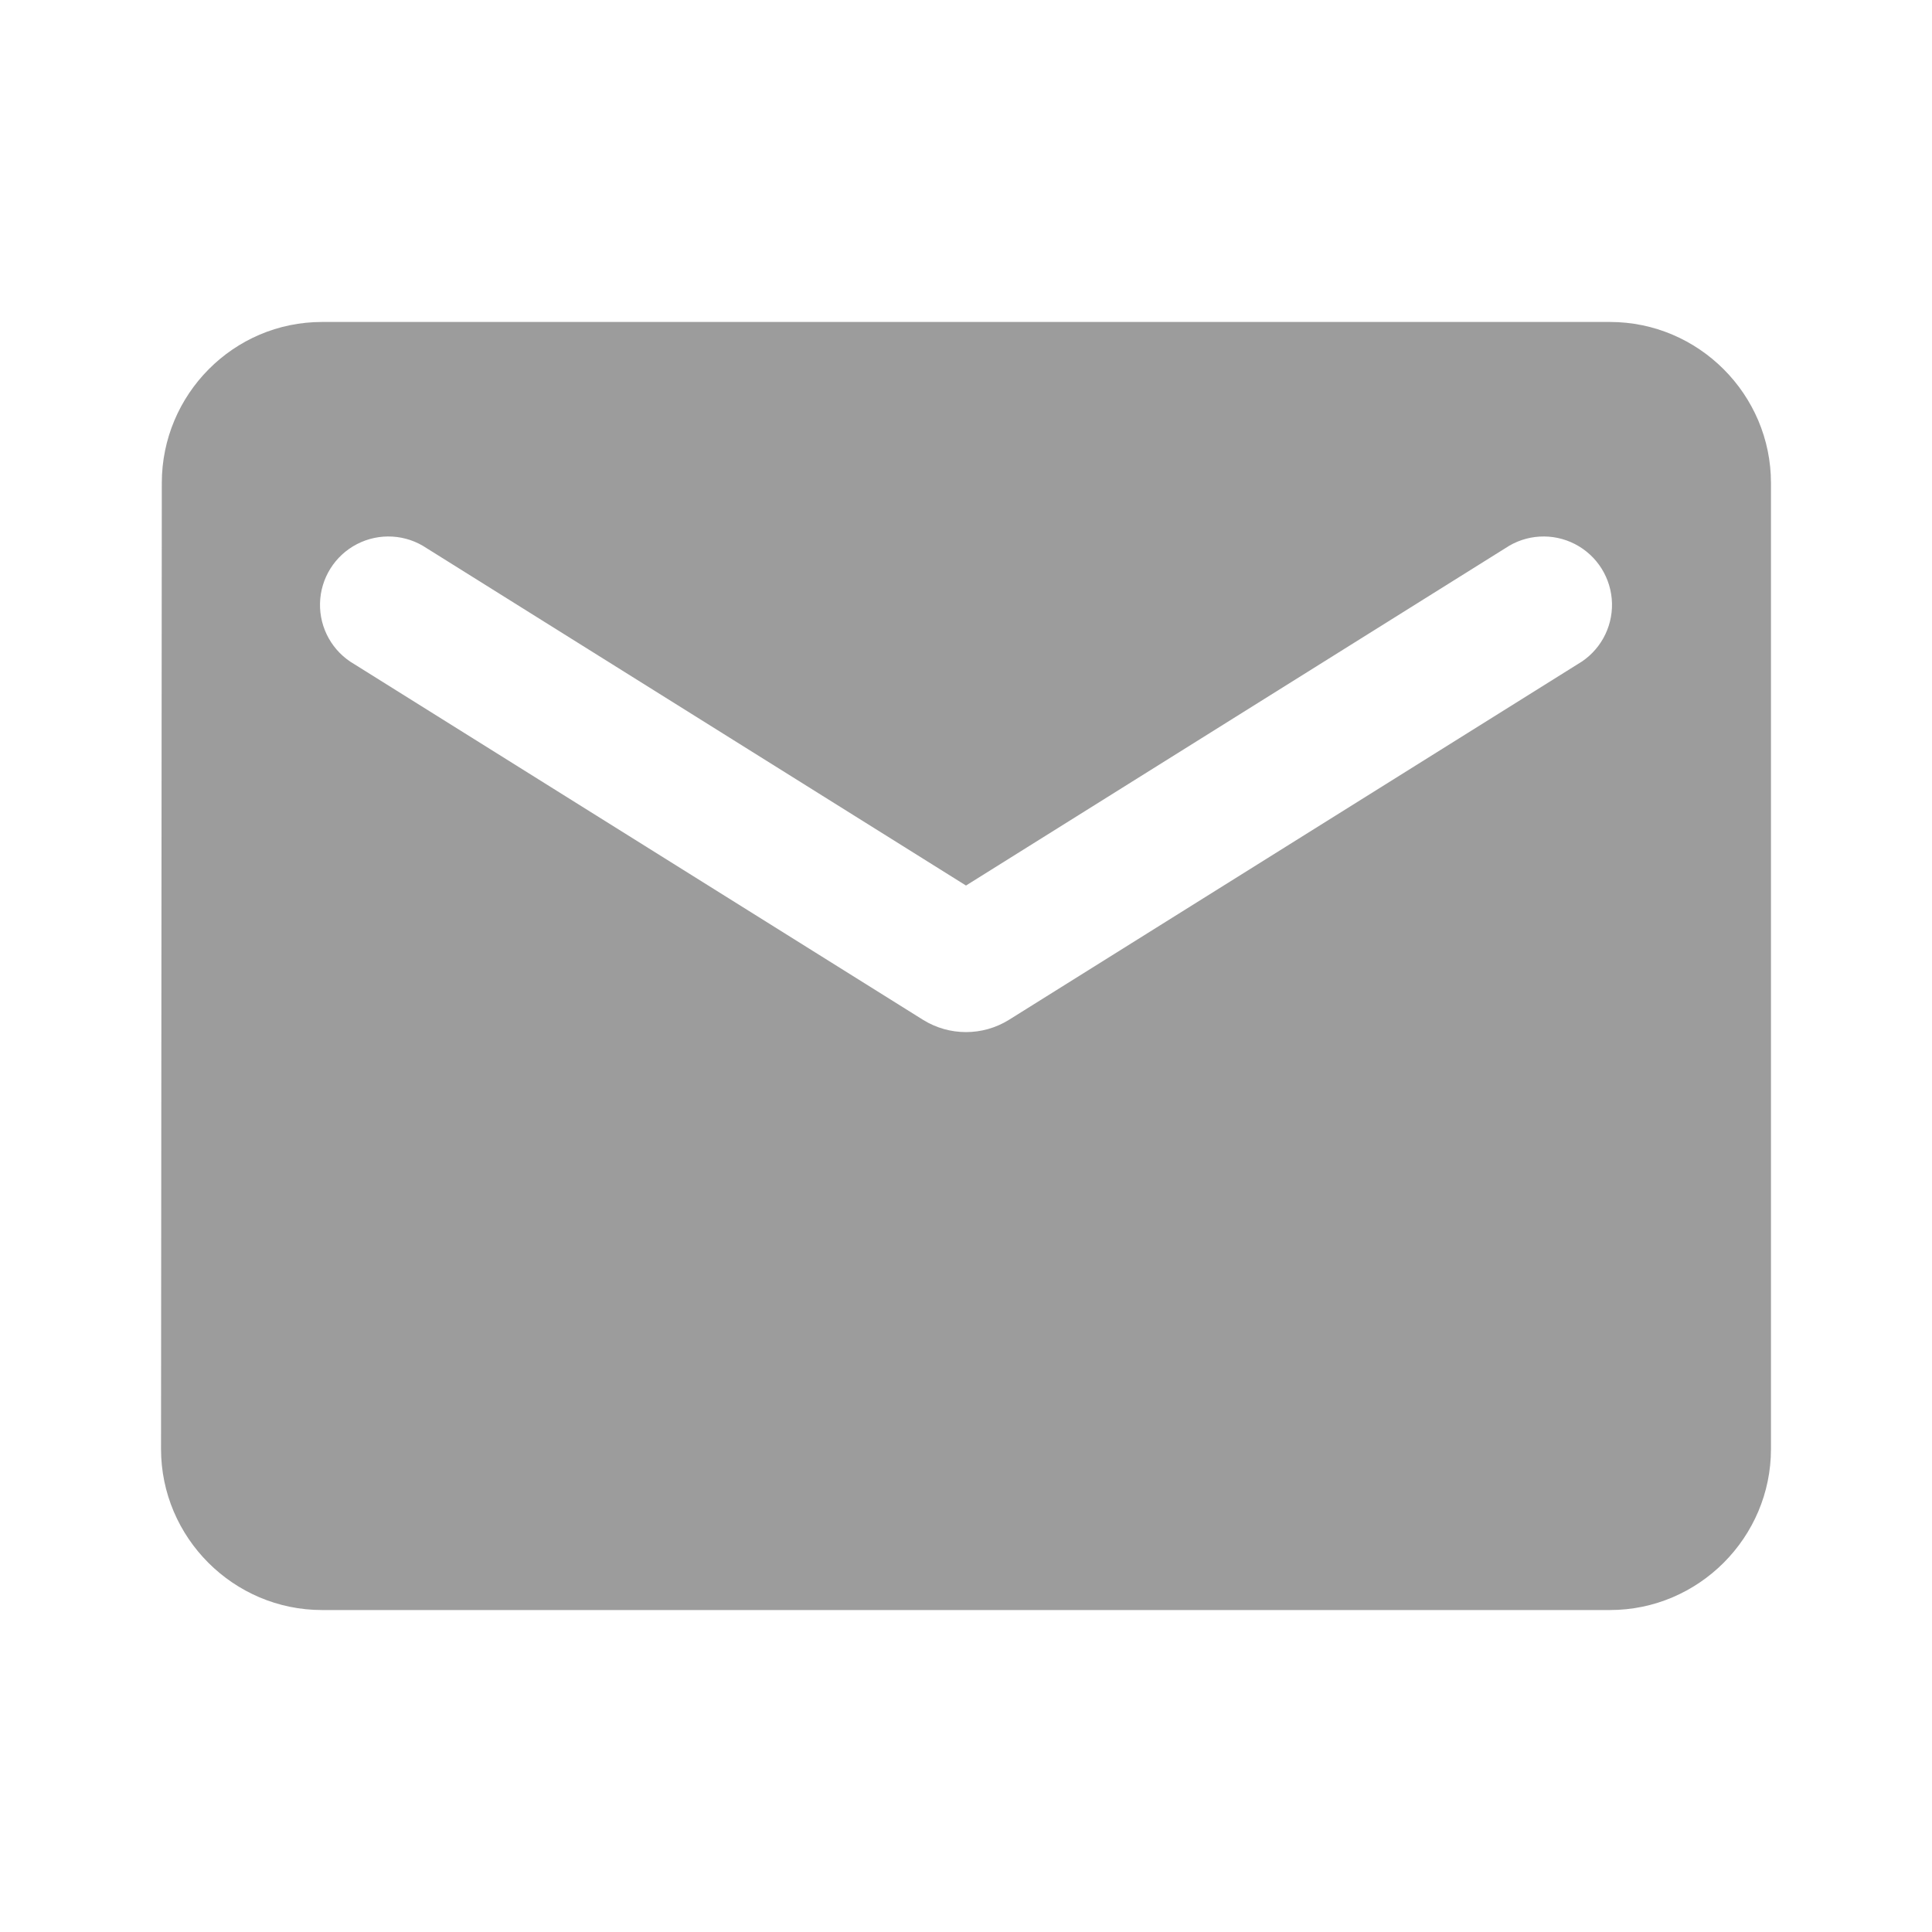
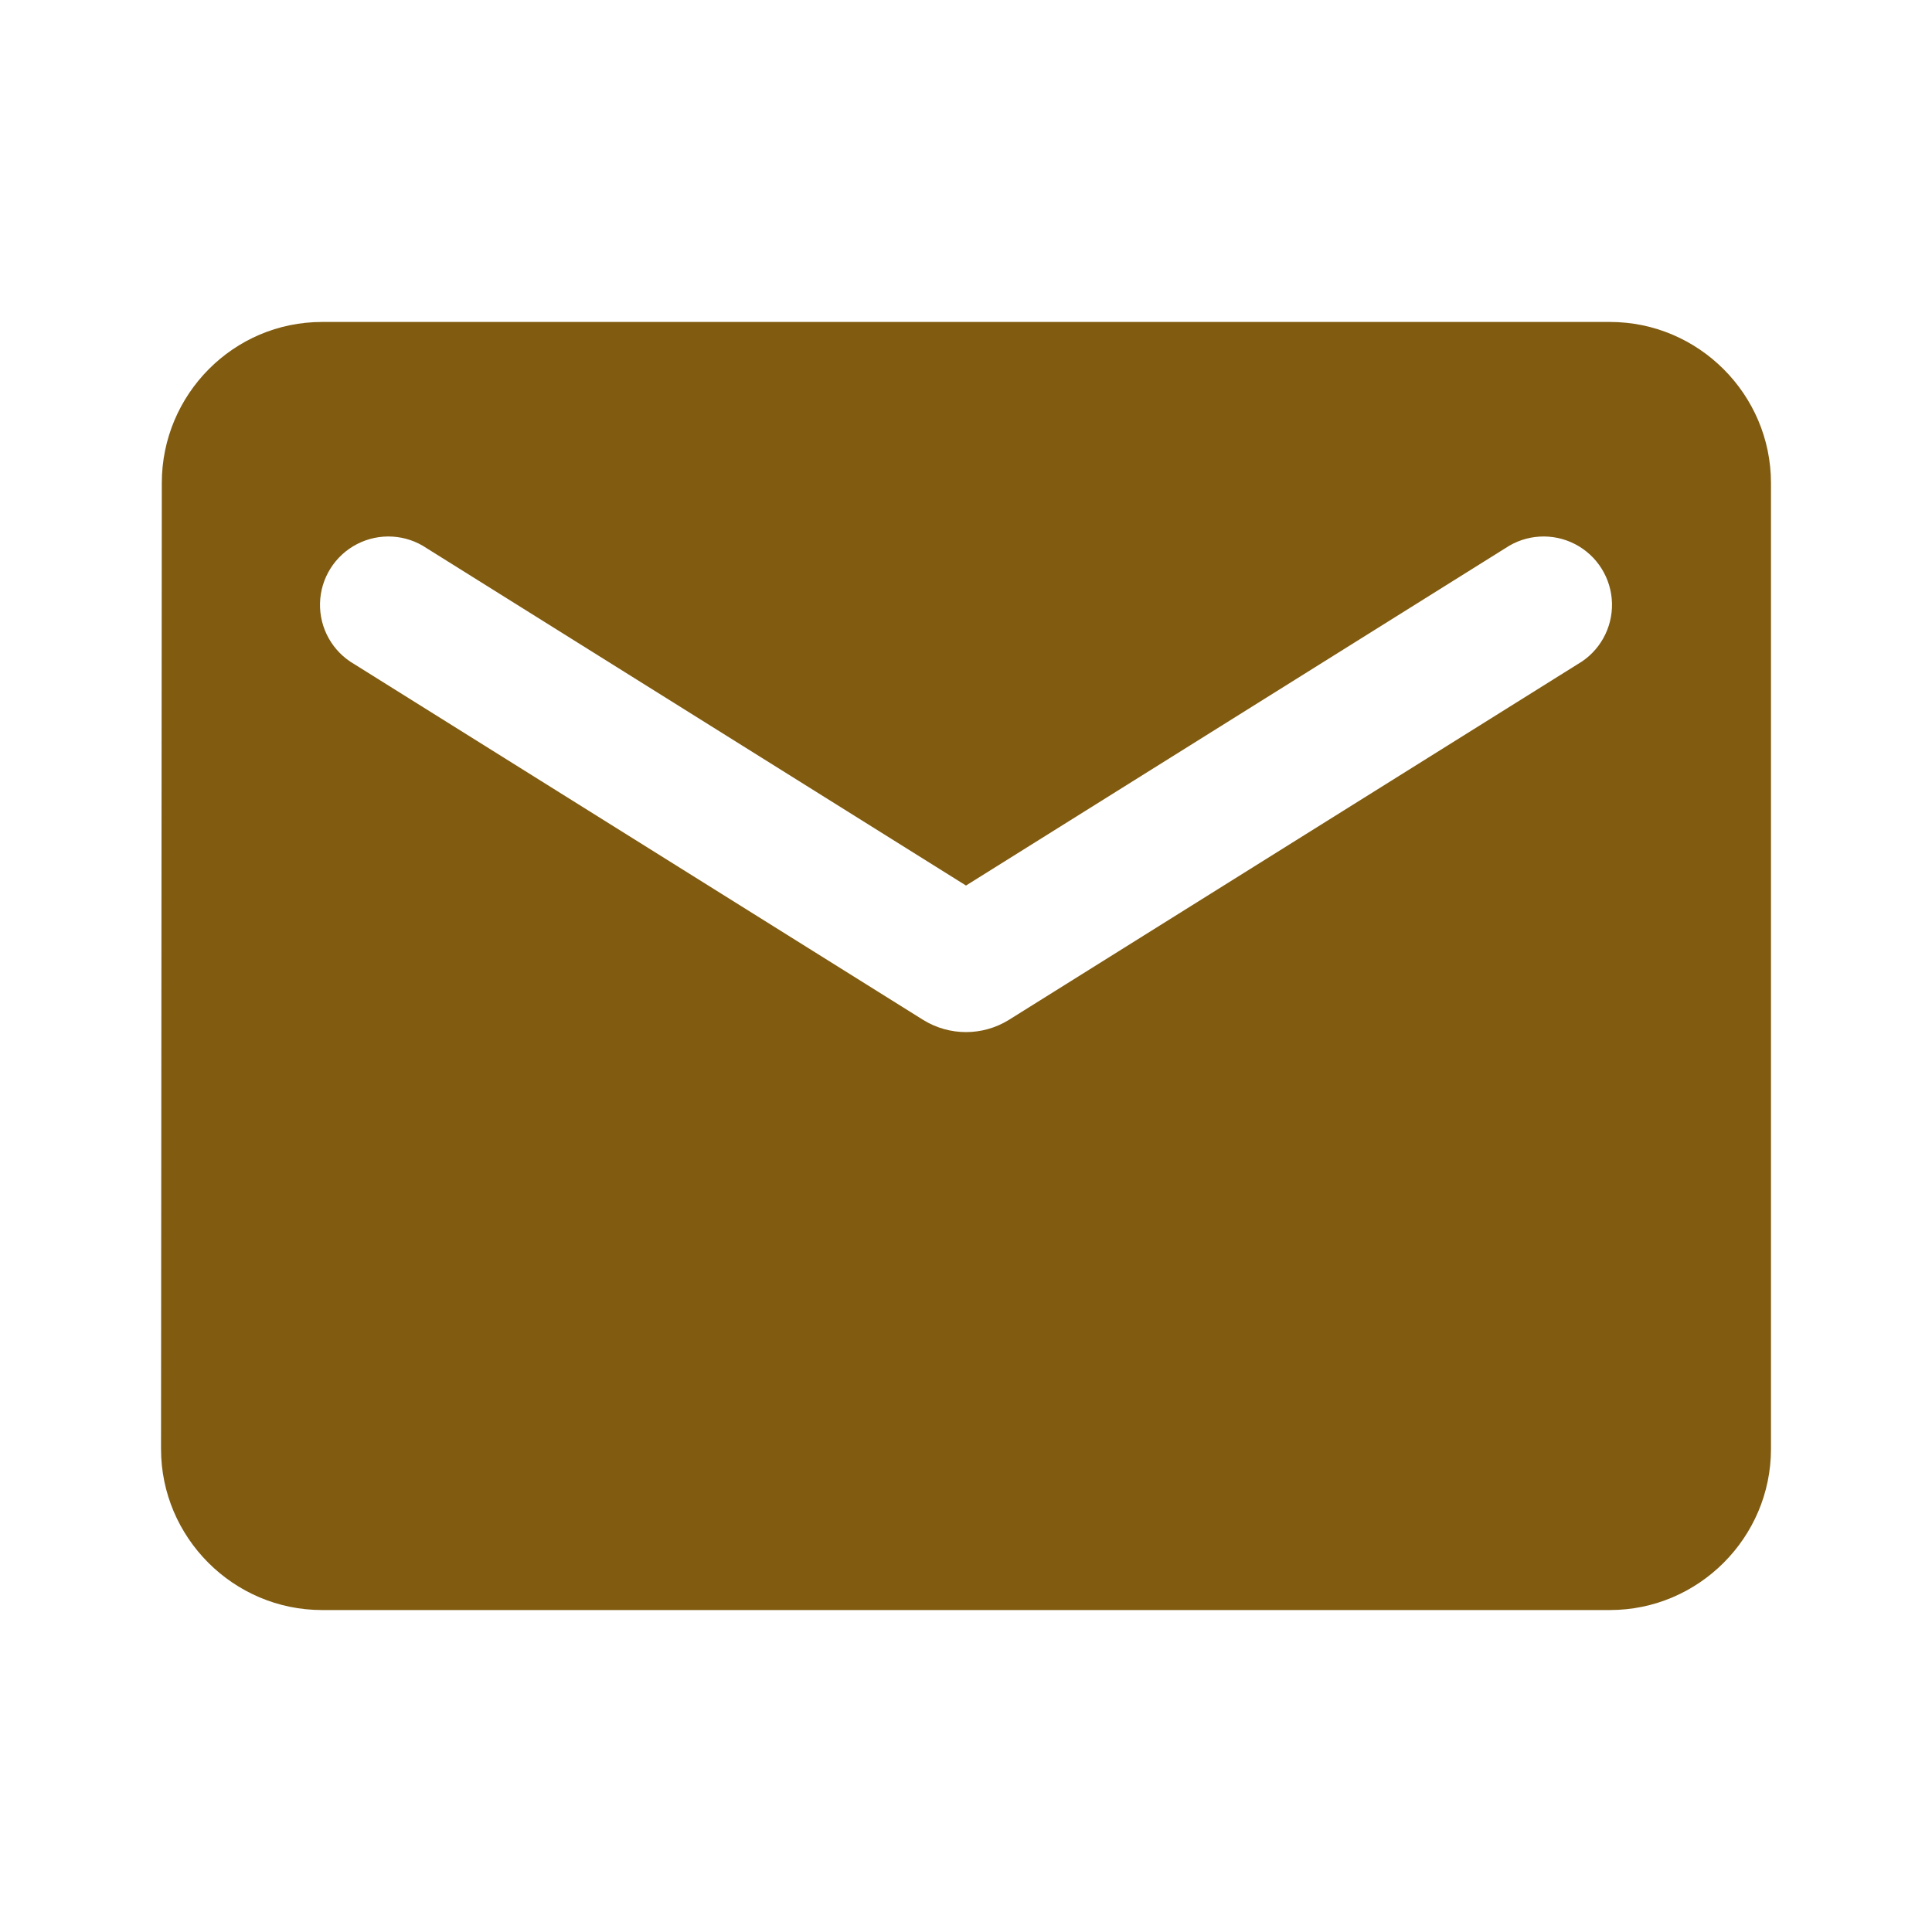
<svg xmlns="http://www.w3.org/2000/svg" width="20" height="20" fill="none">
-   <path d="M16.667 3.333H3.333c-.916 0-1.658.75-1.658 1.667l-.008 10c0 .917.75 1.667 1.666 1.667h13.334c.916 0 1.666-.75 1.666-1.667V5c0-.917-.75-1.667-1.666-1.667Zm-.334 3.542-5.891 3.684a.843.843 0 0 1-.884 0L3.667 6.875a.708.708 0 1 1 .75-1.2L10 9.167l5.583-3.492a.708.708 0 1 1 .75 1.2Z" fill="#9C9C9C" />
+   <path d="M16.667 3.333H3.333c-.916 0-1.658.75-1.658 1.667l-.008 10c0 .917.75 1.667 1.666 1.667h13.334c.916 0 1.666-.75 1.666-1.667V5c0-.917-.75-1.667-1.666-1.667Zm-.334 3.542-5.891 3.684a.843.843 0 0 1-.884 0L3.667 6.875a.708.708 0 1 1 .75-1.2L10 9.167l5.583-3.492a.708.708 0 1 1 .75 1.2Z" fill="#805b10" />
  <defs>
    <linearGradient id="a" x1="10" y1="3.333" x2="10" y2="16.667" gradientUnits="userSpaceOnUse">
      <stop stop-color="#FFBF00" />
      <stop offset="1" stop-color="#F2A50C" />
    </linearGradient>
  </defs>
</svg>
